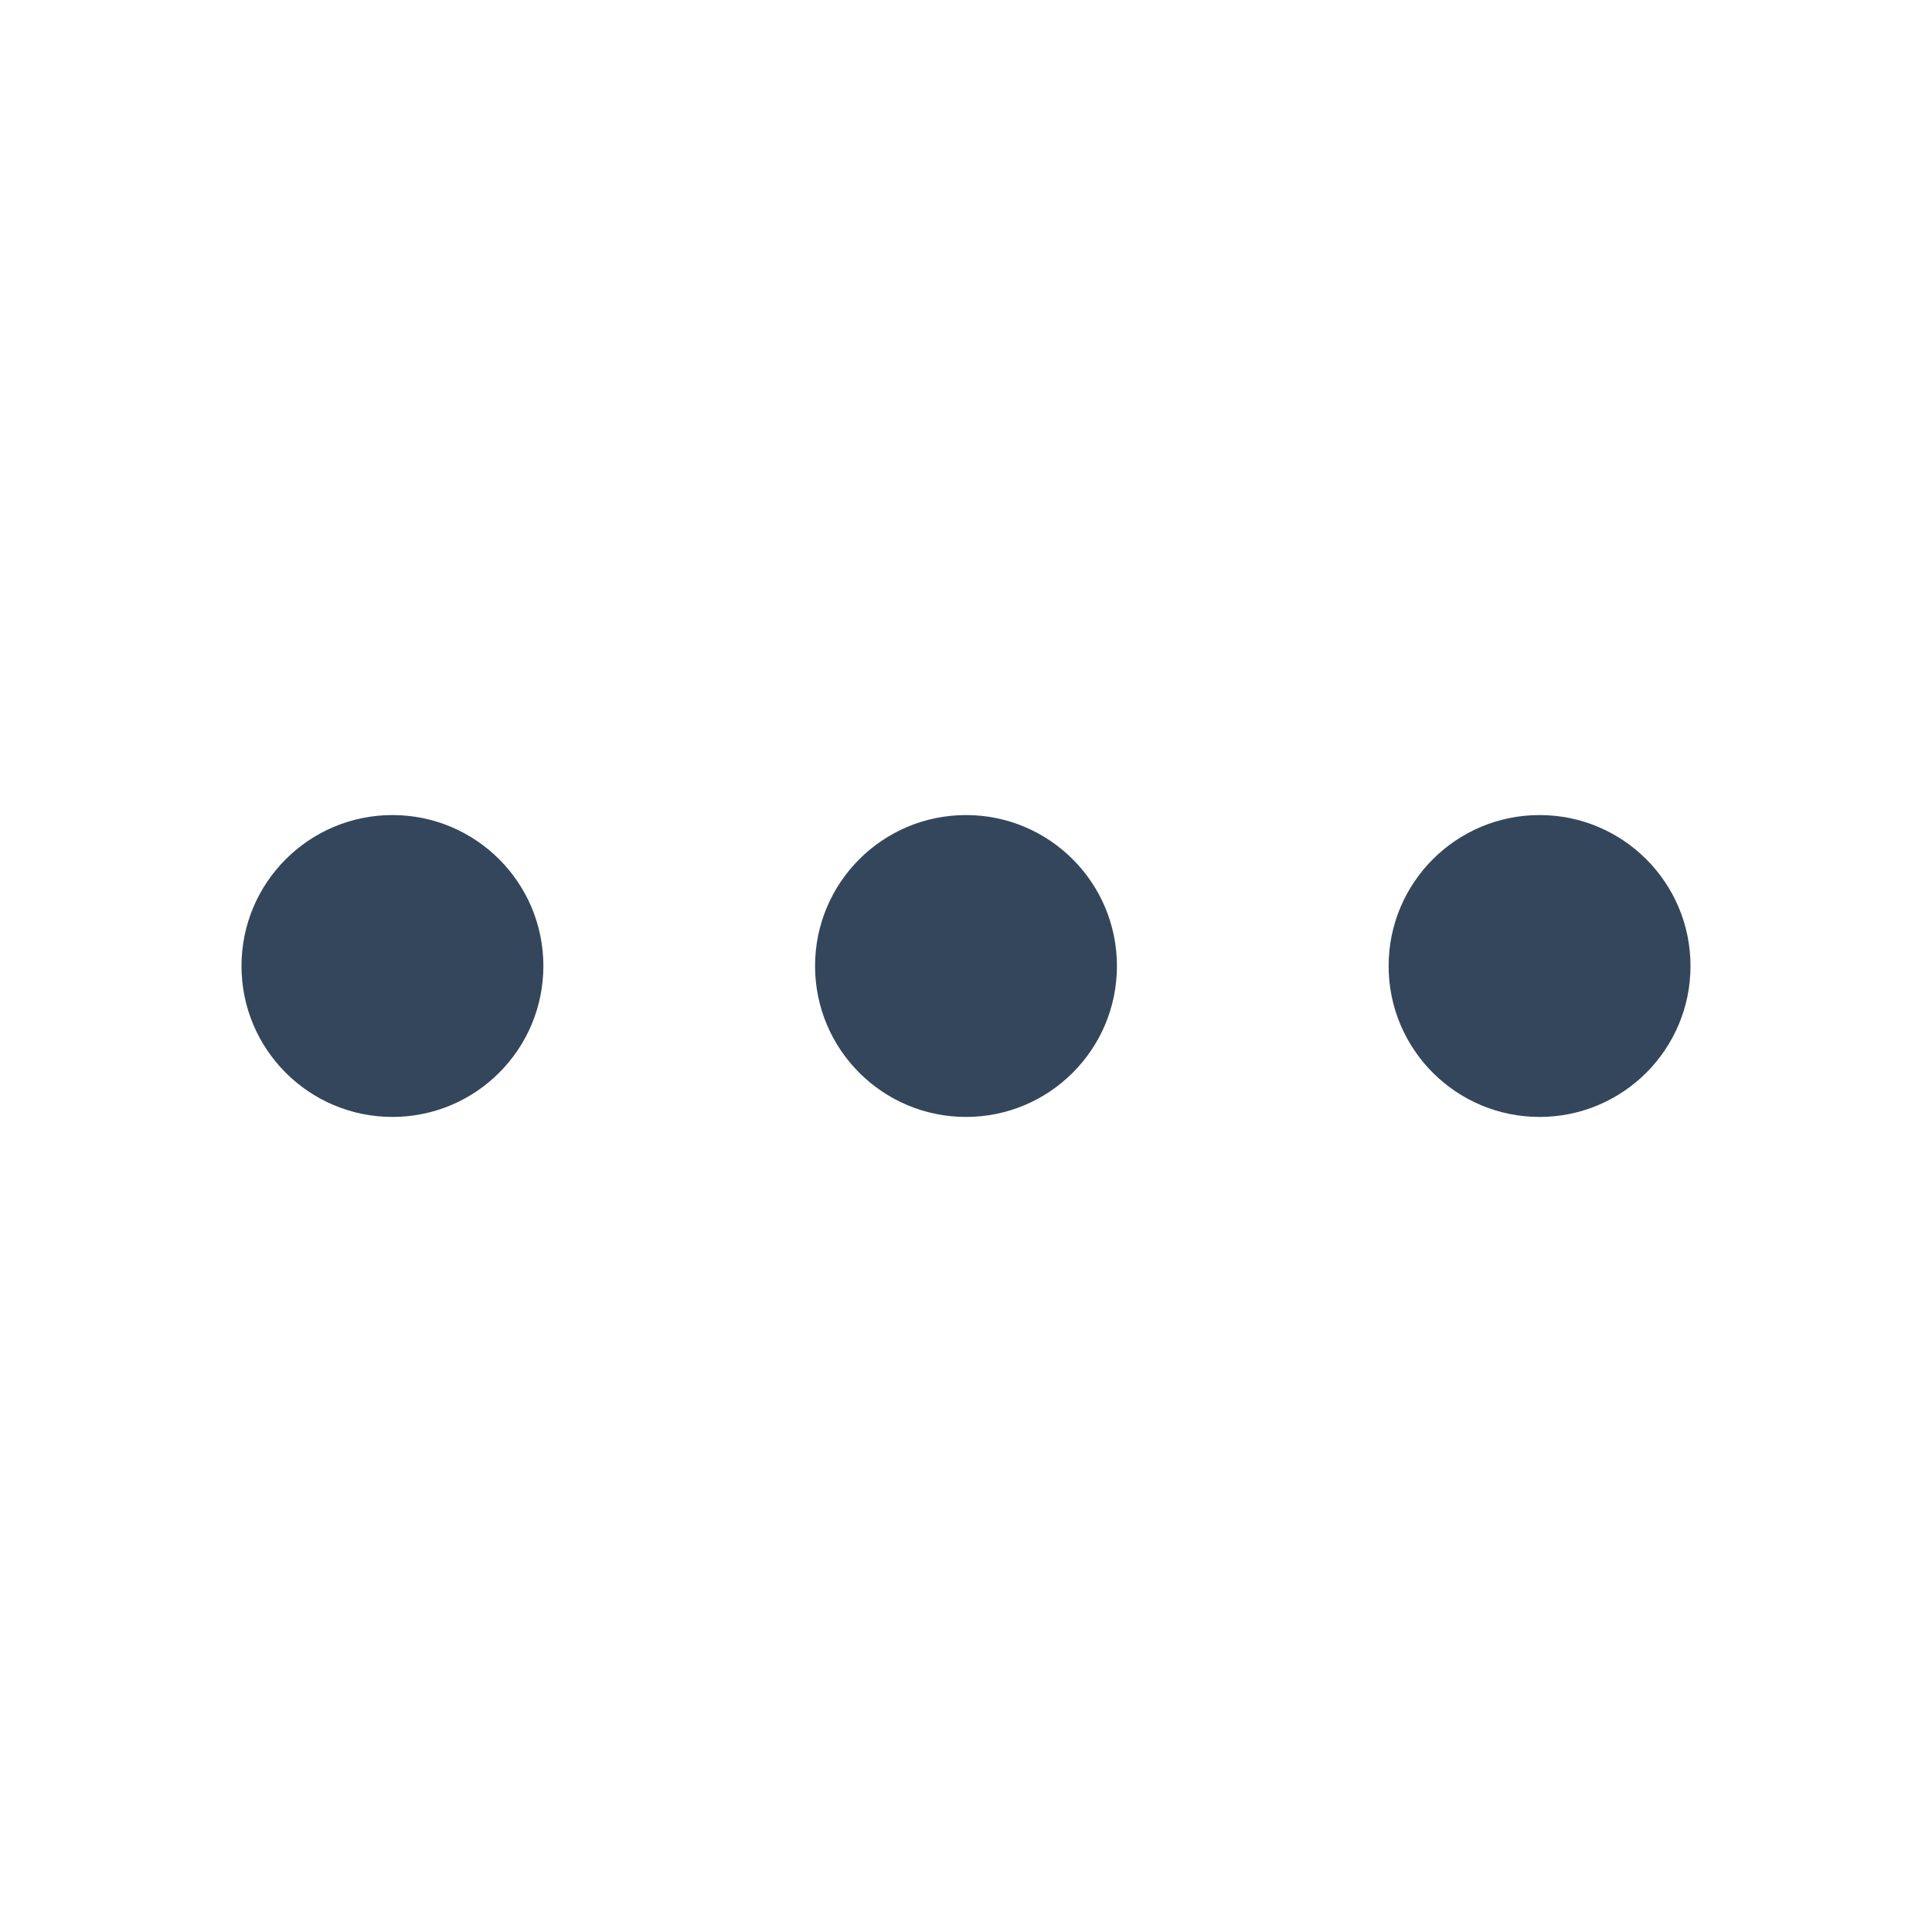
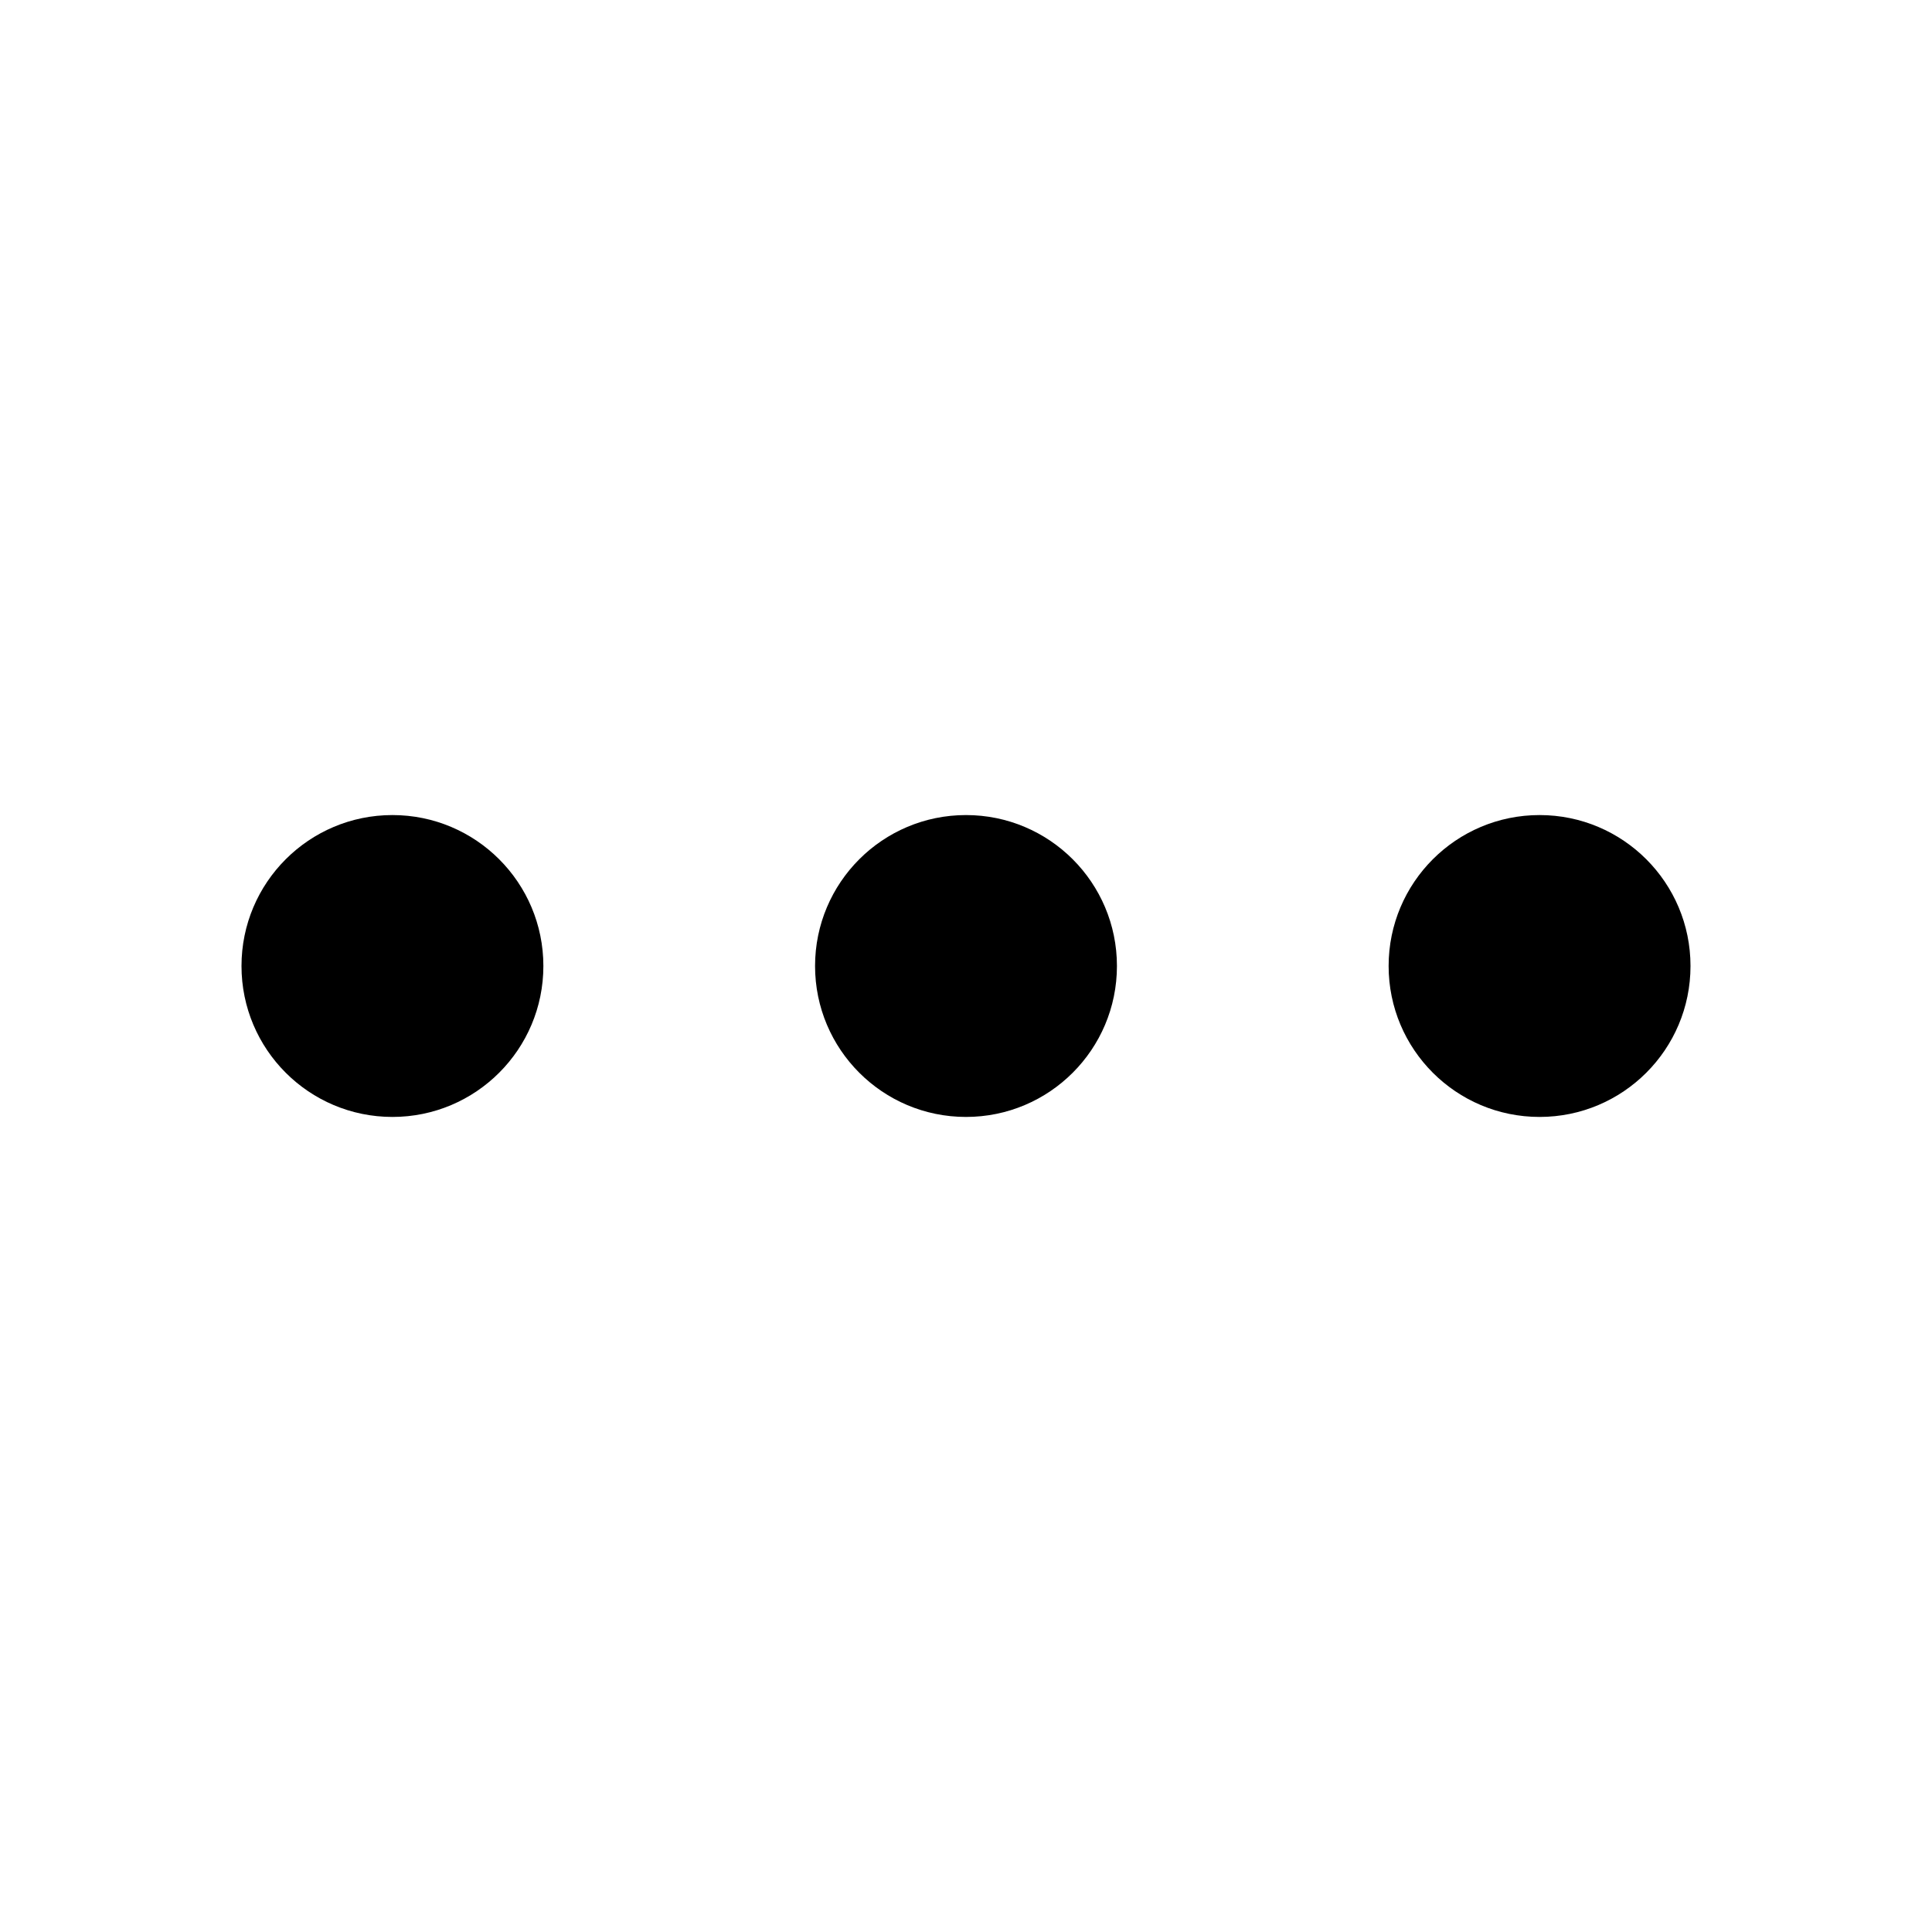
<svg xmlns="http://www.w3.org/2000/svg" viewBox="0 0 64 64">
-   <circle cx="13" cy="32" r="5" fill="#34465b" />
-   <circle cx="32" cy="32" r="5" fill="#34465b" />
-   <circle cx="51" cy="32" r="5" fill="#34465b" />
+   <circle cx="13" cy="32" r="5" fill="currentColor" />
+   <circle cx="32" cy="32" r="5" fill="currentColor" />
+   <circle cx="51" cy="32" r="5" fill="currentColor" />
</svg>
